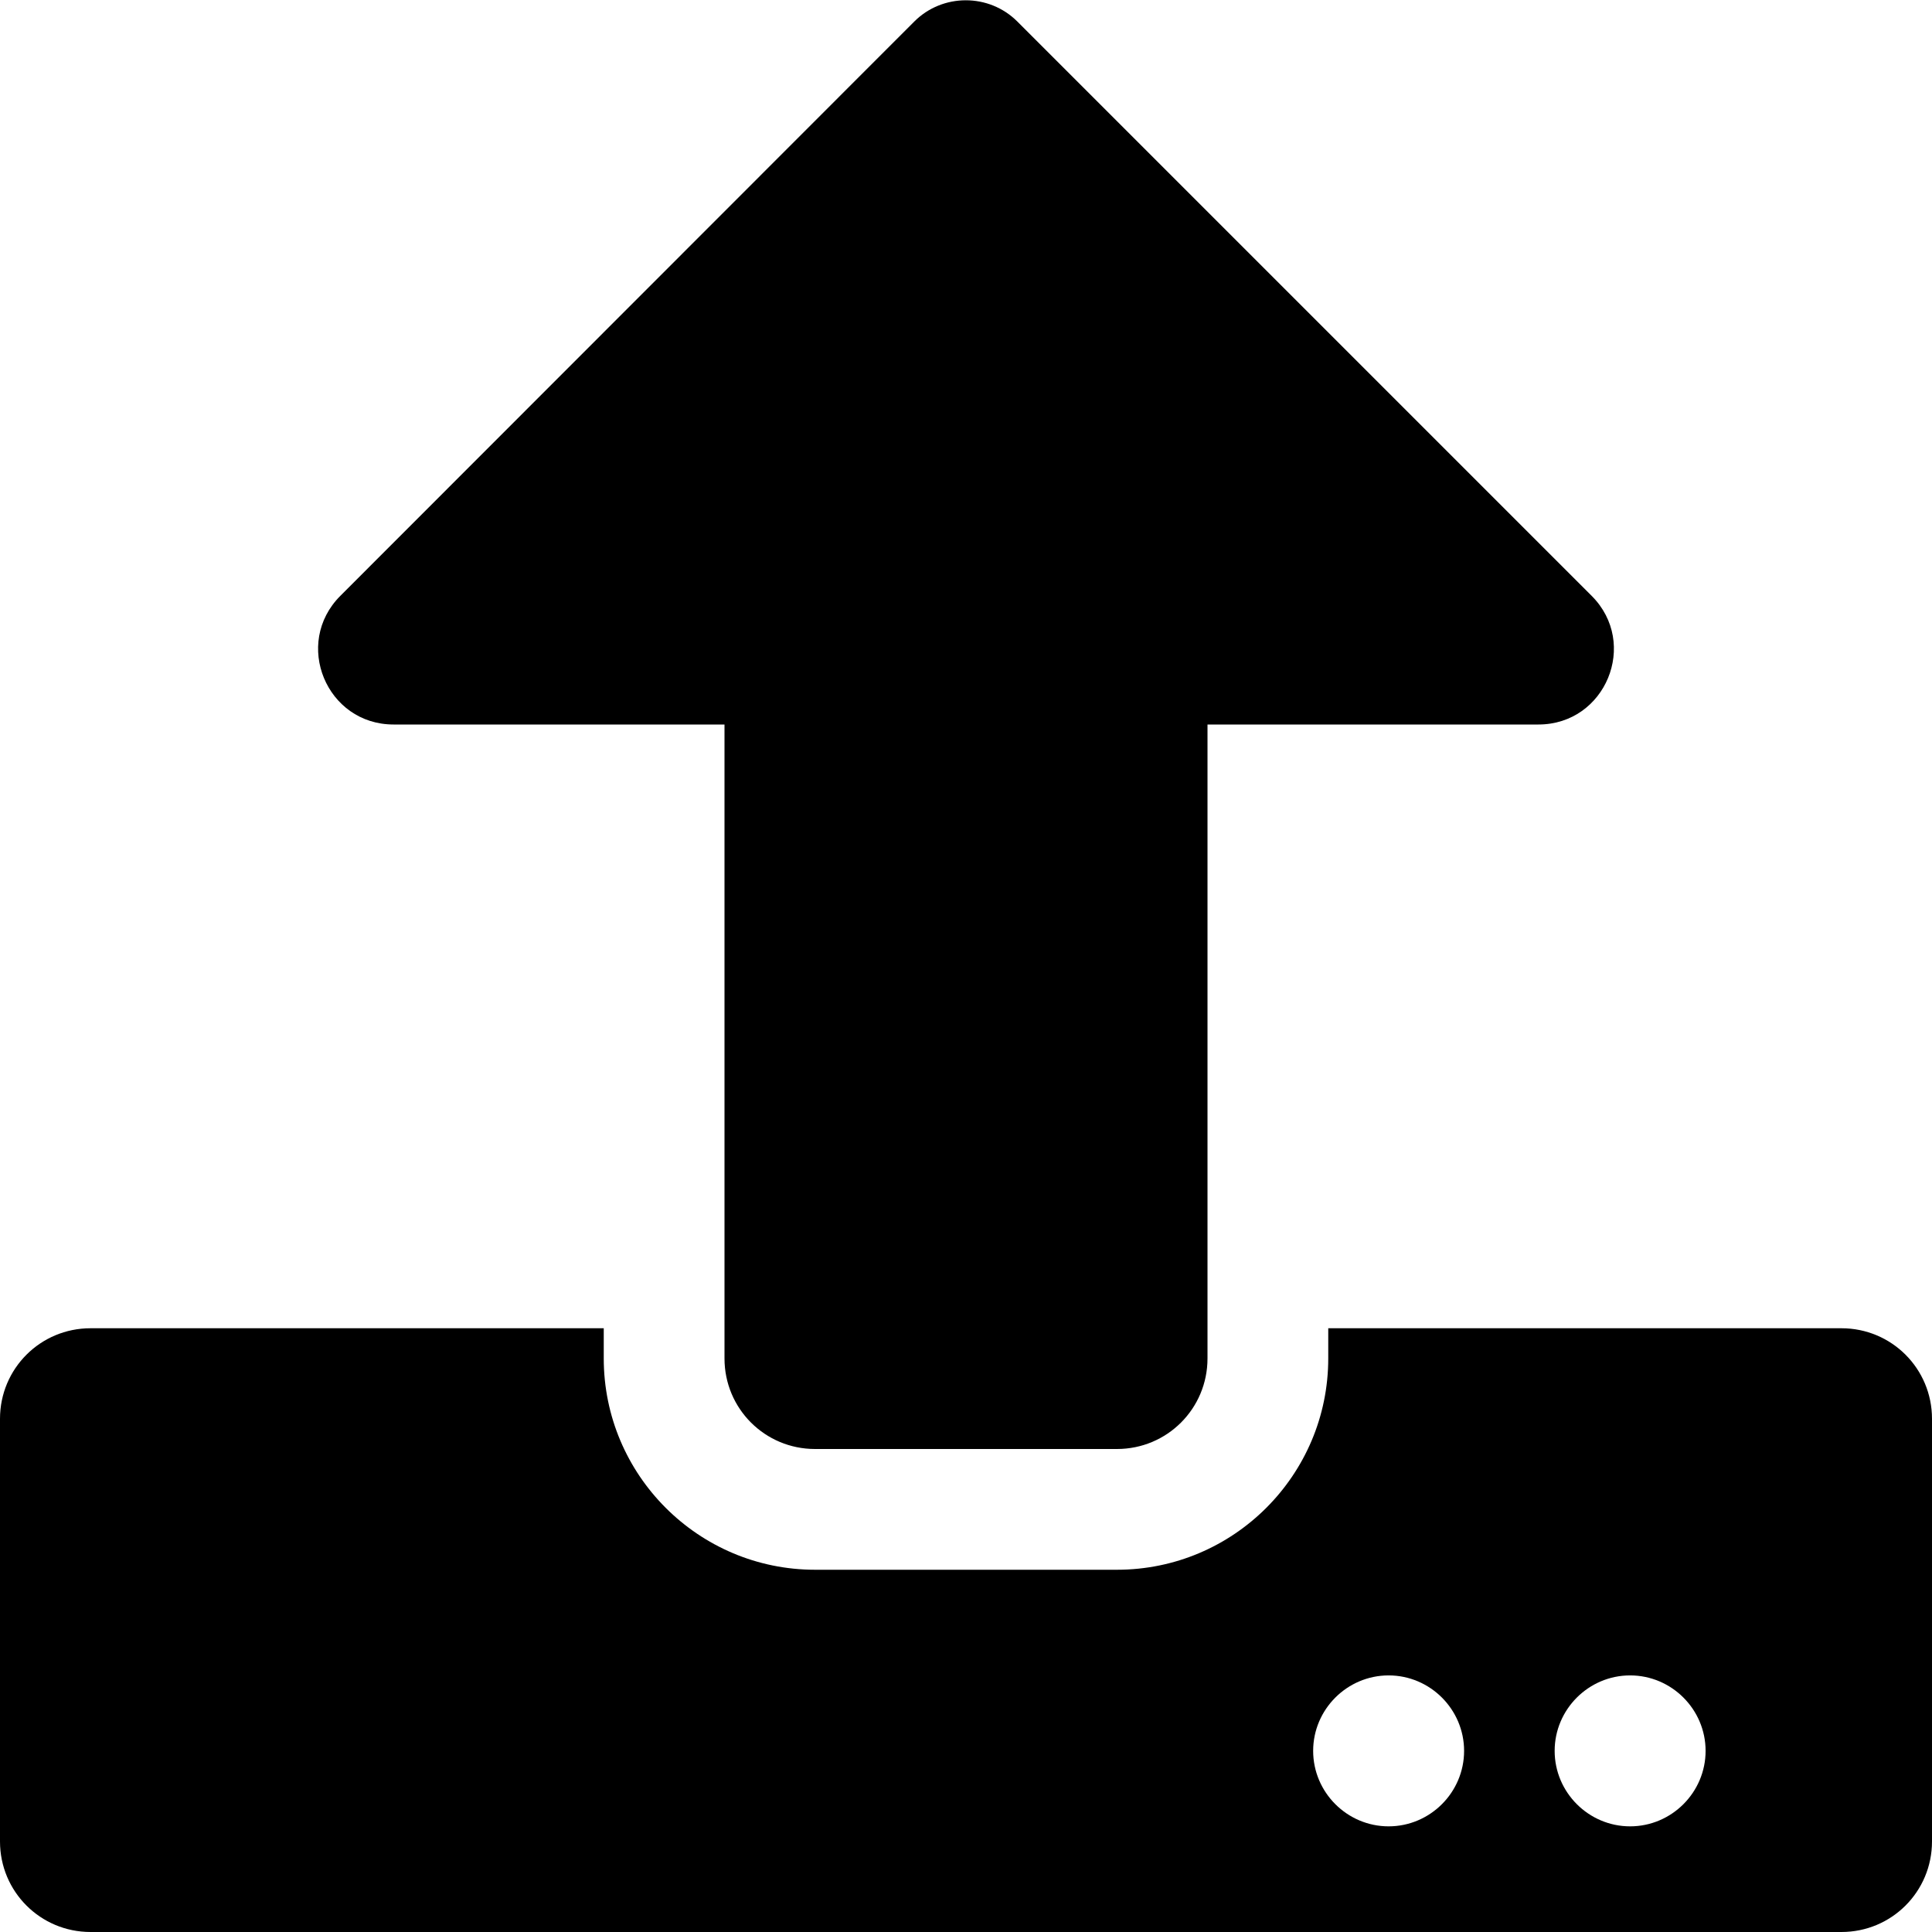
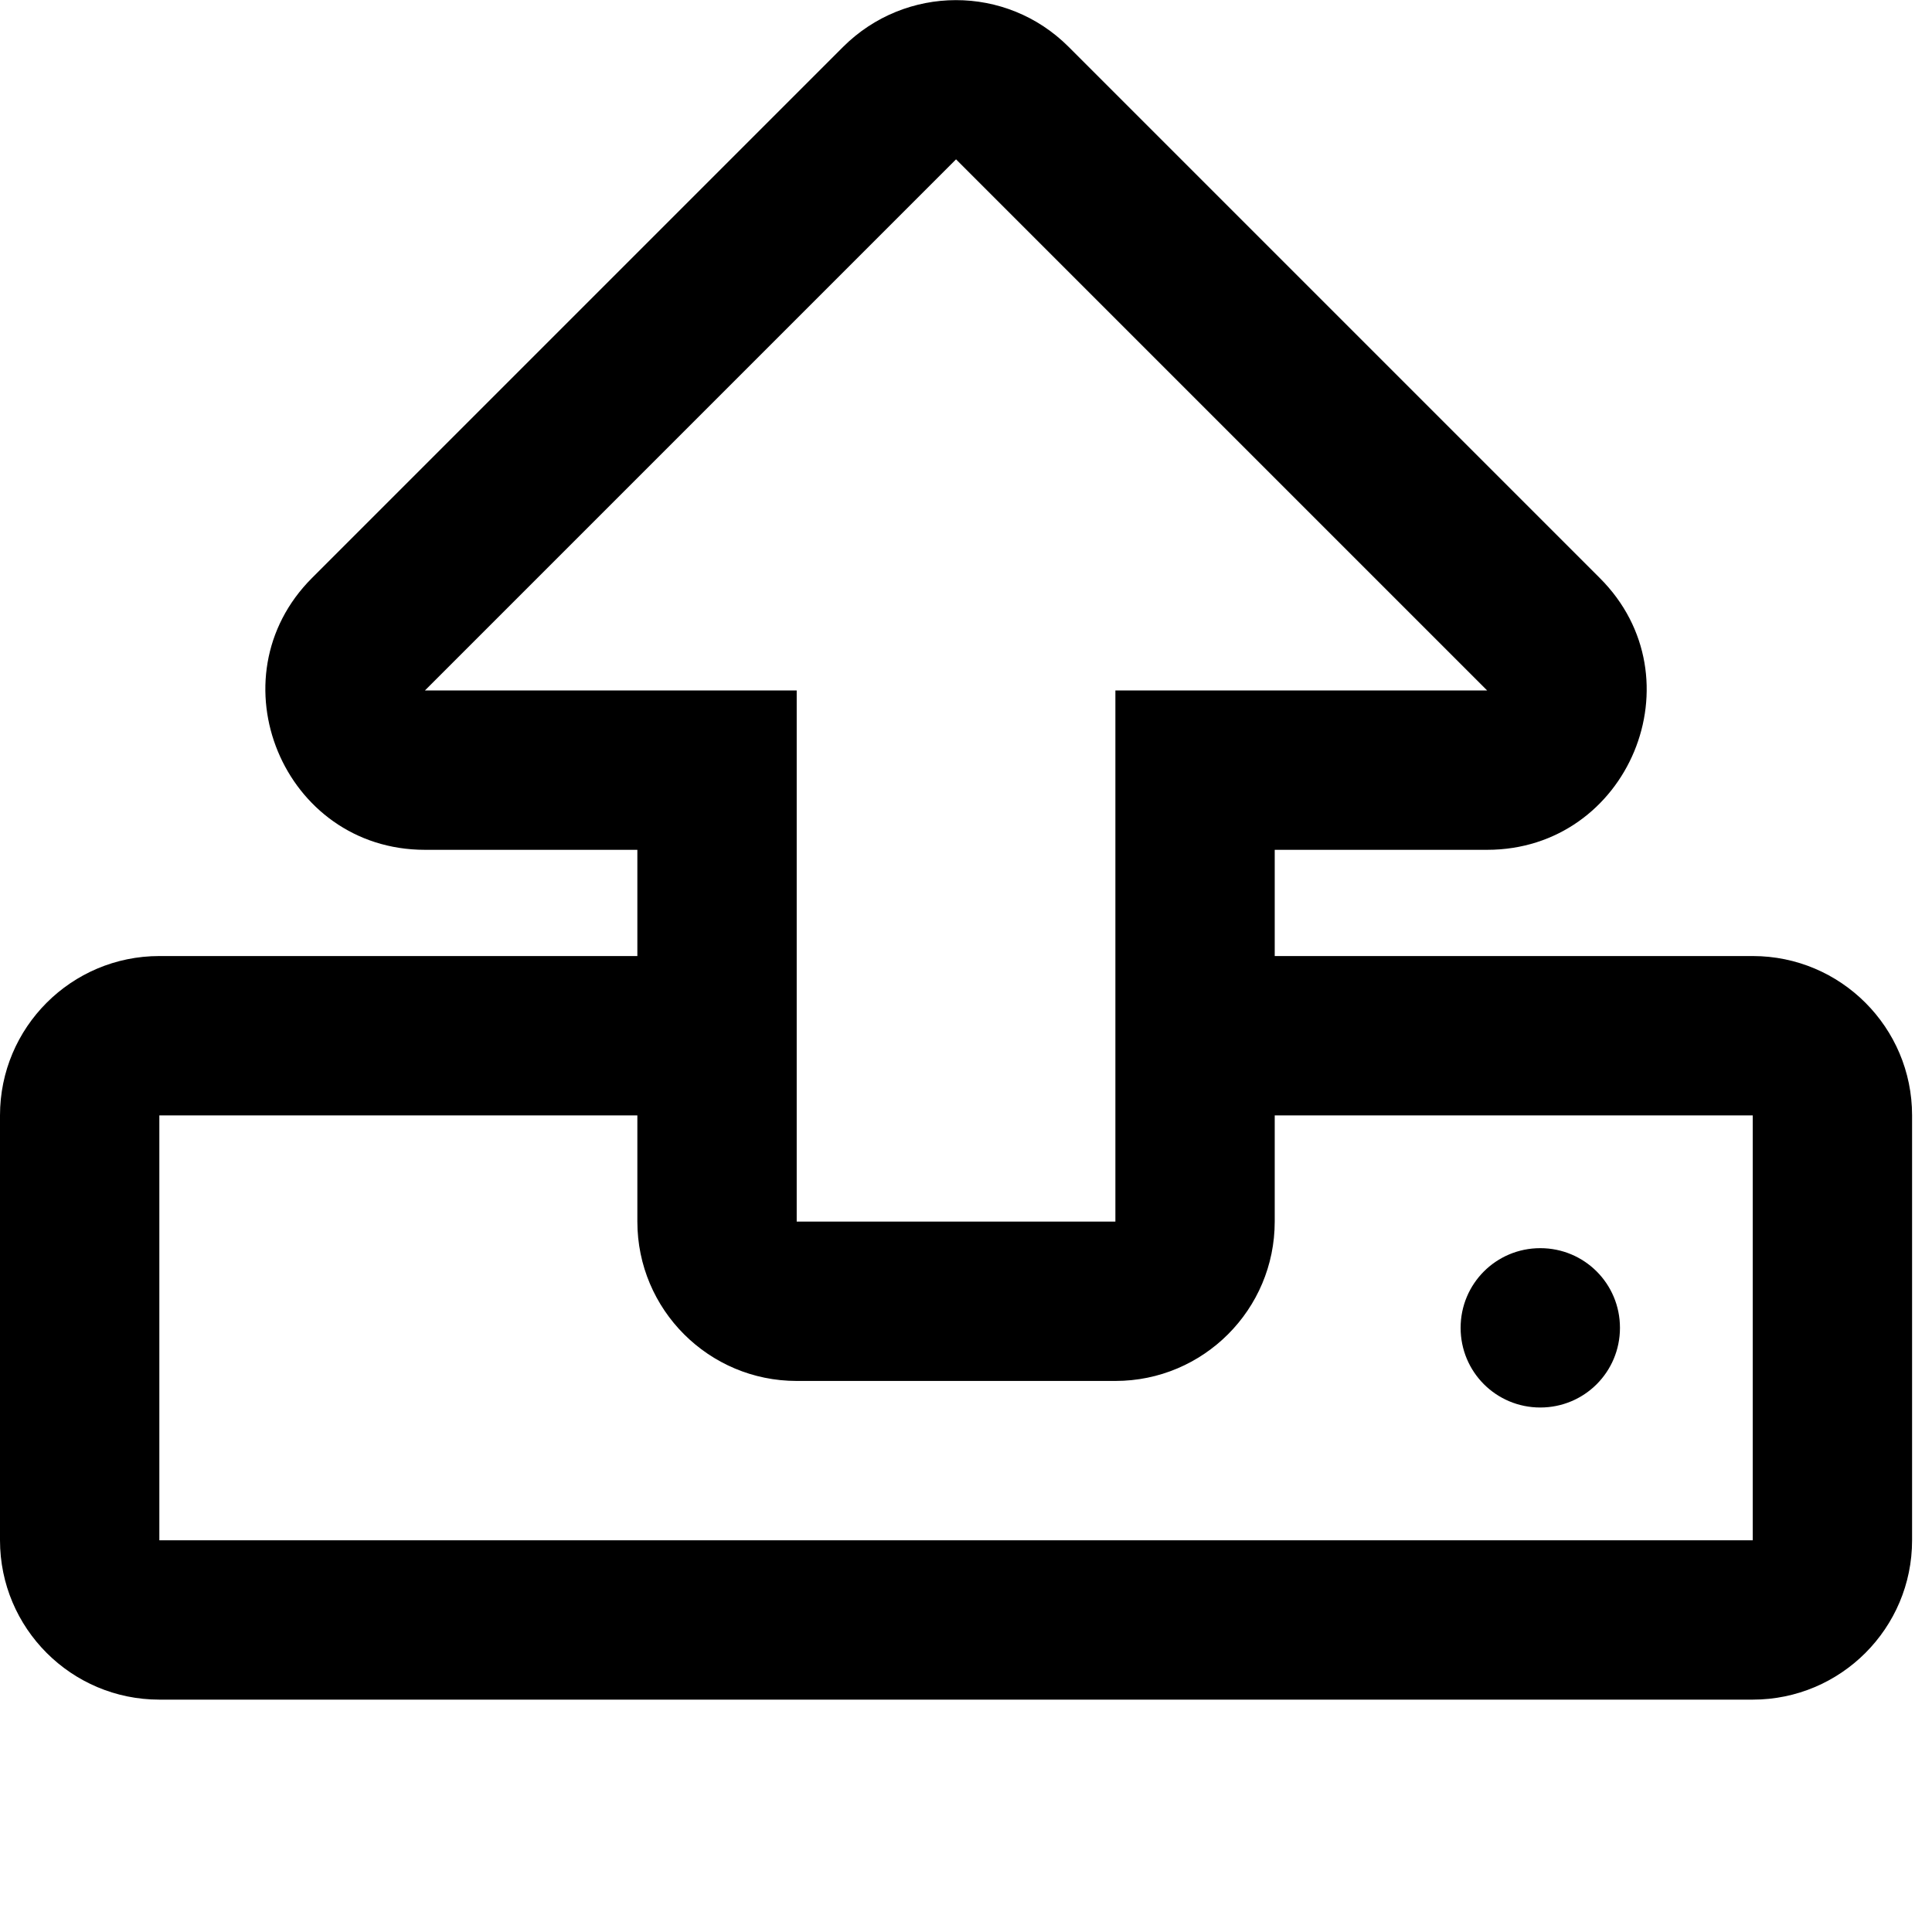
- <svg xmlns="http://www.w3.org/2000/svg" viewBox="0 0 512 512">
-   <path d="M296 384h-80c-13.3 0-24-10.7-24-24V192h-87.7c-17.8 0-26.7-21.5-14.1-34.1L242.3 5.7c7.5-7.5 19.8-7.5 27.3 0l152.2 152.2c12.6 12.6 3.7 34.1-14.1 34.1H320v168c0 13.3-10.7 24-24 24zm216-8v112c0 13.3-10.7 24-24 24H24c-13.3 0-24-10.7-24-24V376c0-13.3 10.7-24 24-24h136v8c0 30.9 25.1 56 56 56h80c30.9 0 56-25.1 56-56v-8h136c13.3 0 24 10.7 24 24zm-124 88c0-11-9-20-20-20s-20 9-20 20 9 20 20 20 20-9 20-20zm64 0c0-11-9-20-20-20s-20 9-20 20 9 20 20 20 20-9 20-20z" />
+ <svg xmlns="http://www.w3.org/2000/svg" viewBox="0 0 582 582">
+   <path d="M528 288H384v-32h64c42.6 0 64.2-51.7 33.9-81.9l-160-160c-18.8-18.8-49.1-18.7-67.9 0l-160 160c-30.1 30.1-8.7 81.9 34 81.9h64v32H48c-26.5 0-48 21.5-48 48v128c0 26.5 21.5 48 48 48h480c26.5 0 48-21.5 48-48V336c0-26.5-21.5-48-48-48zm-400-80L288 48l160 160H336v160h-96V208H128zm400 256H48V336h144v32c0 26.5 21.5 48 48 48h96c26.5 0 48-21.5 48-48v-32h144v128zm-40-64c0 13.3-10.7 24-24 24s-24-10.7-24-24 10.7-24 24-24 24 10.7 24 24z" />
</svg>
